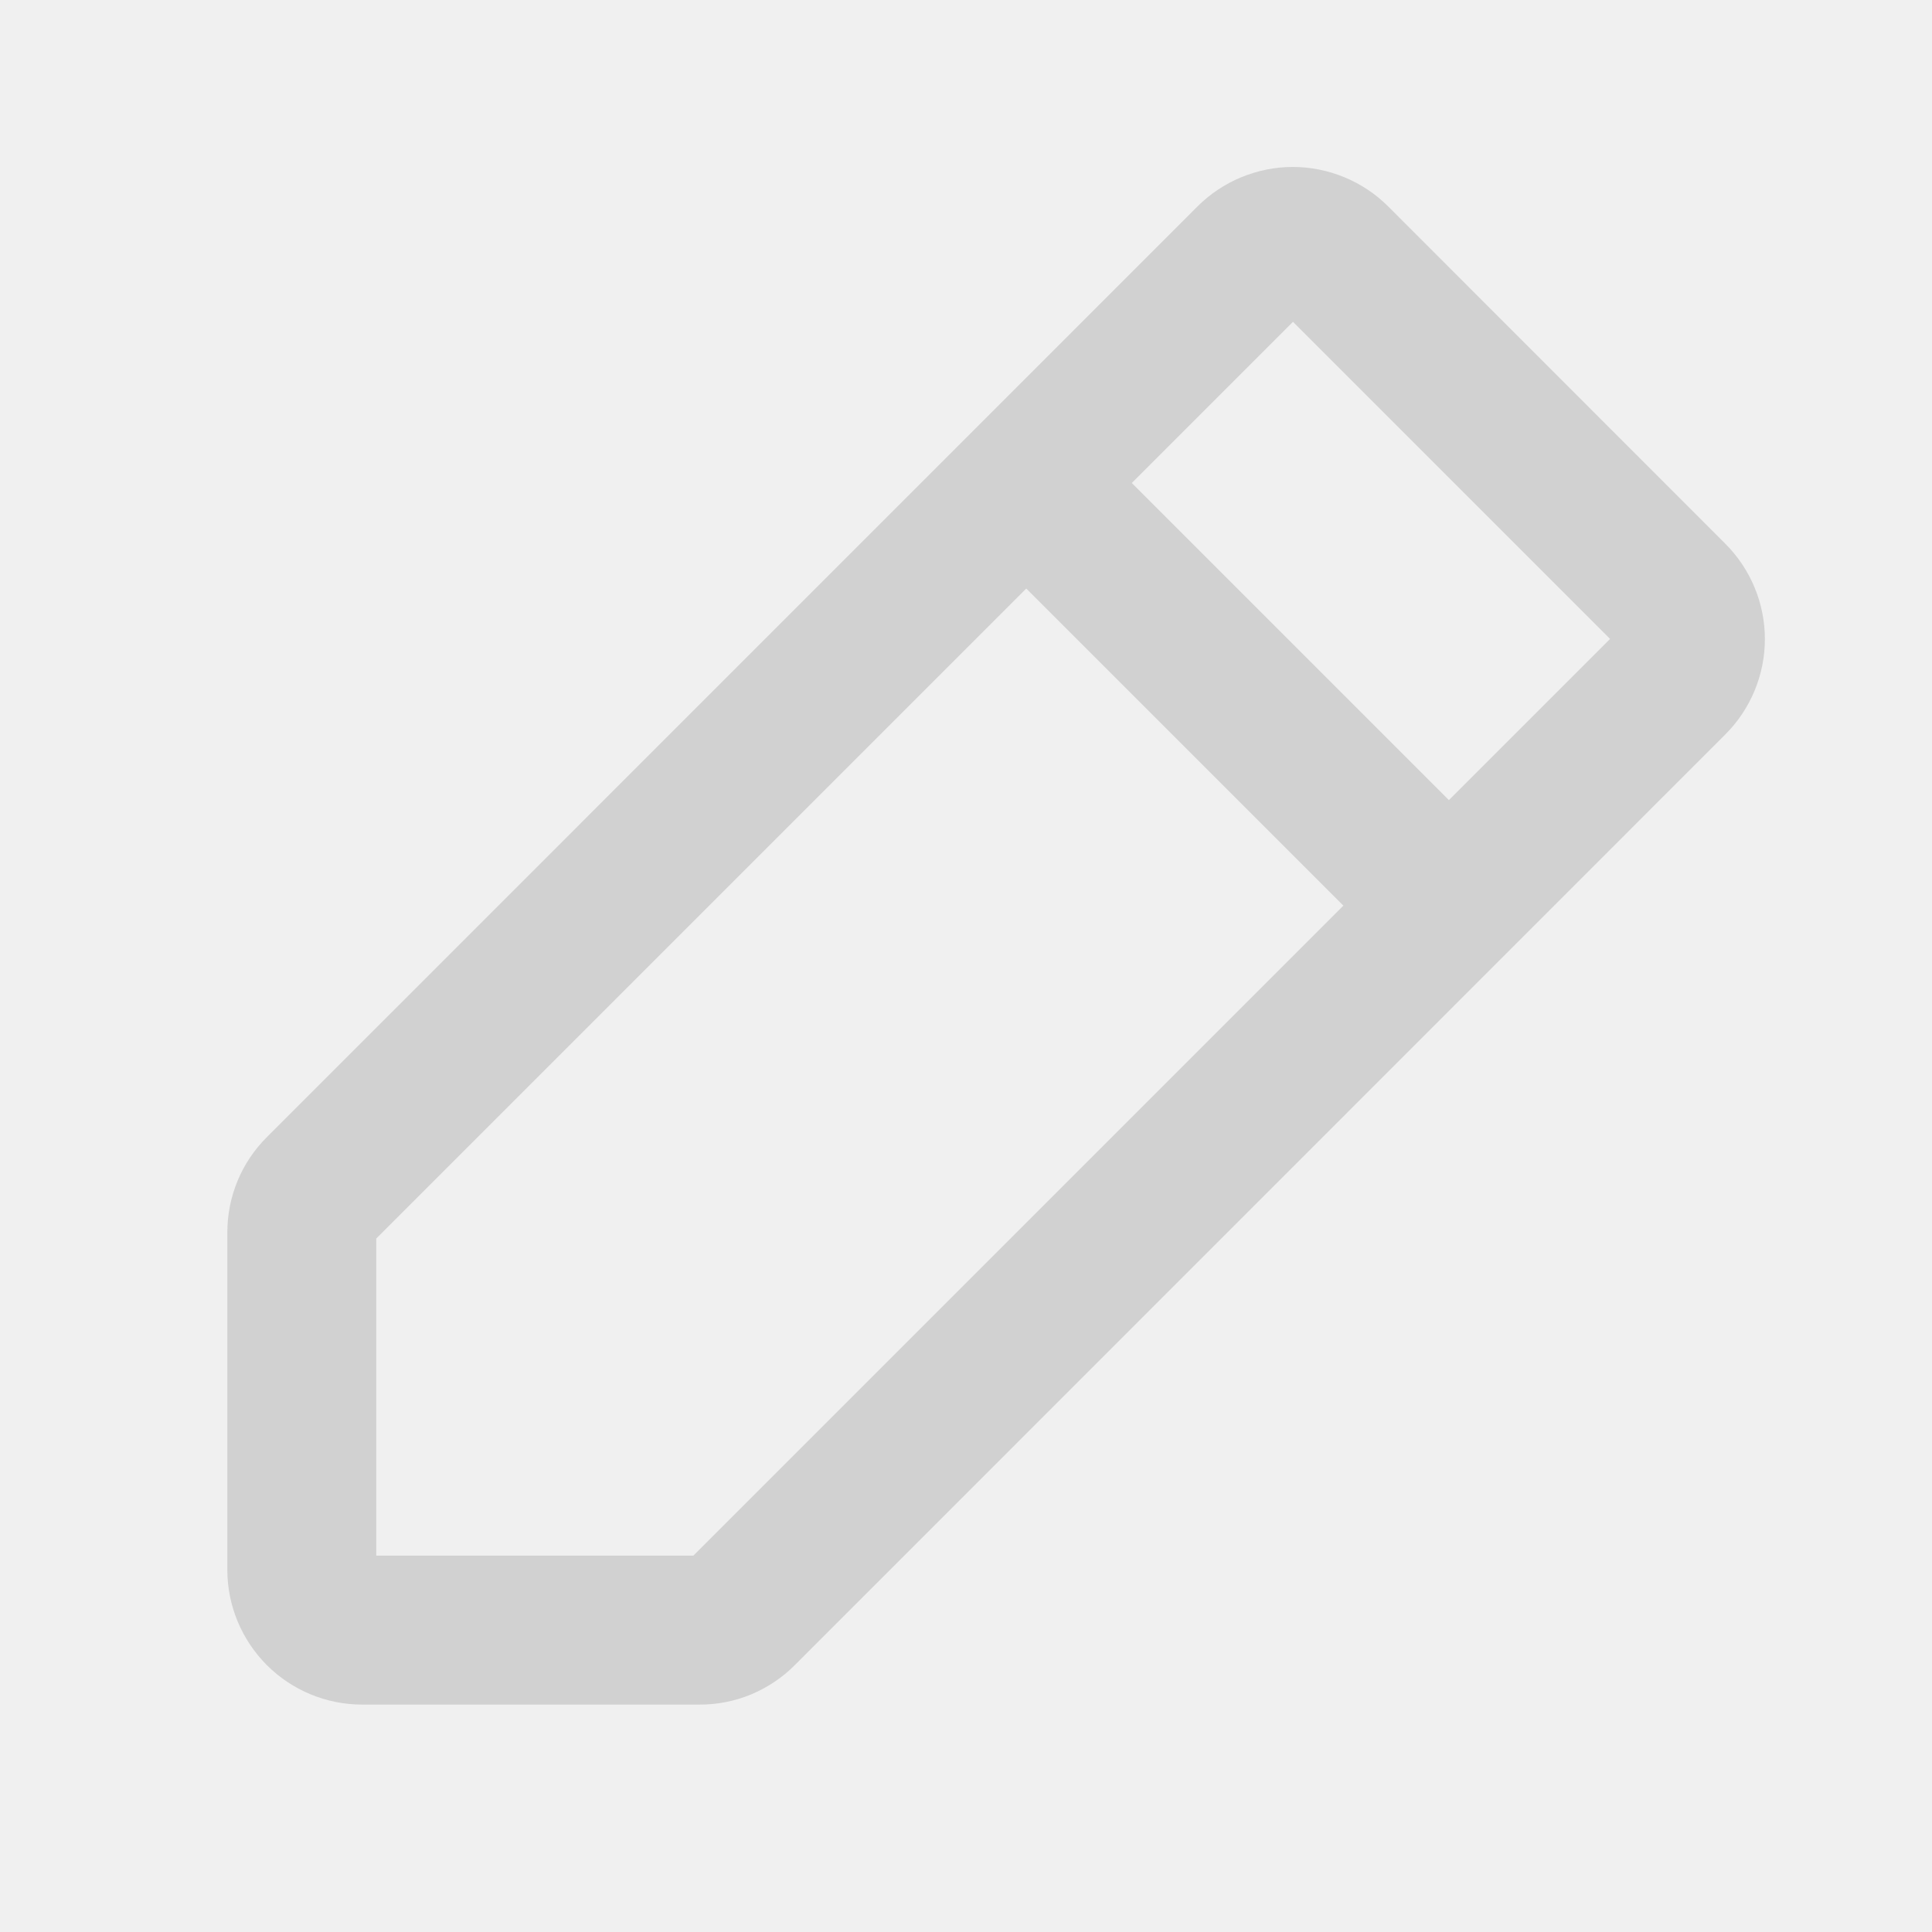
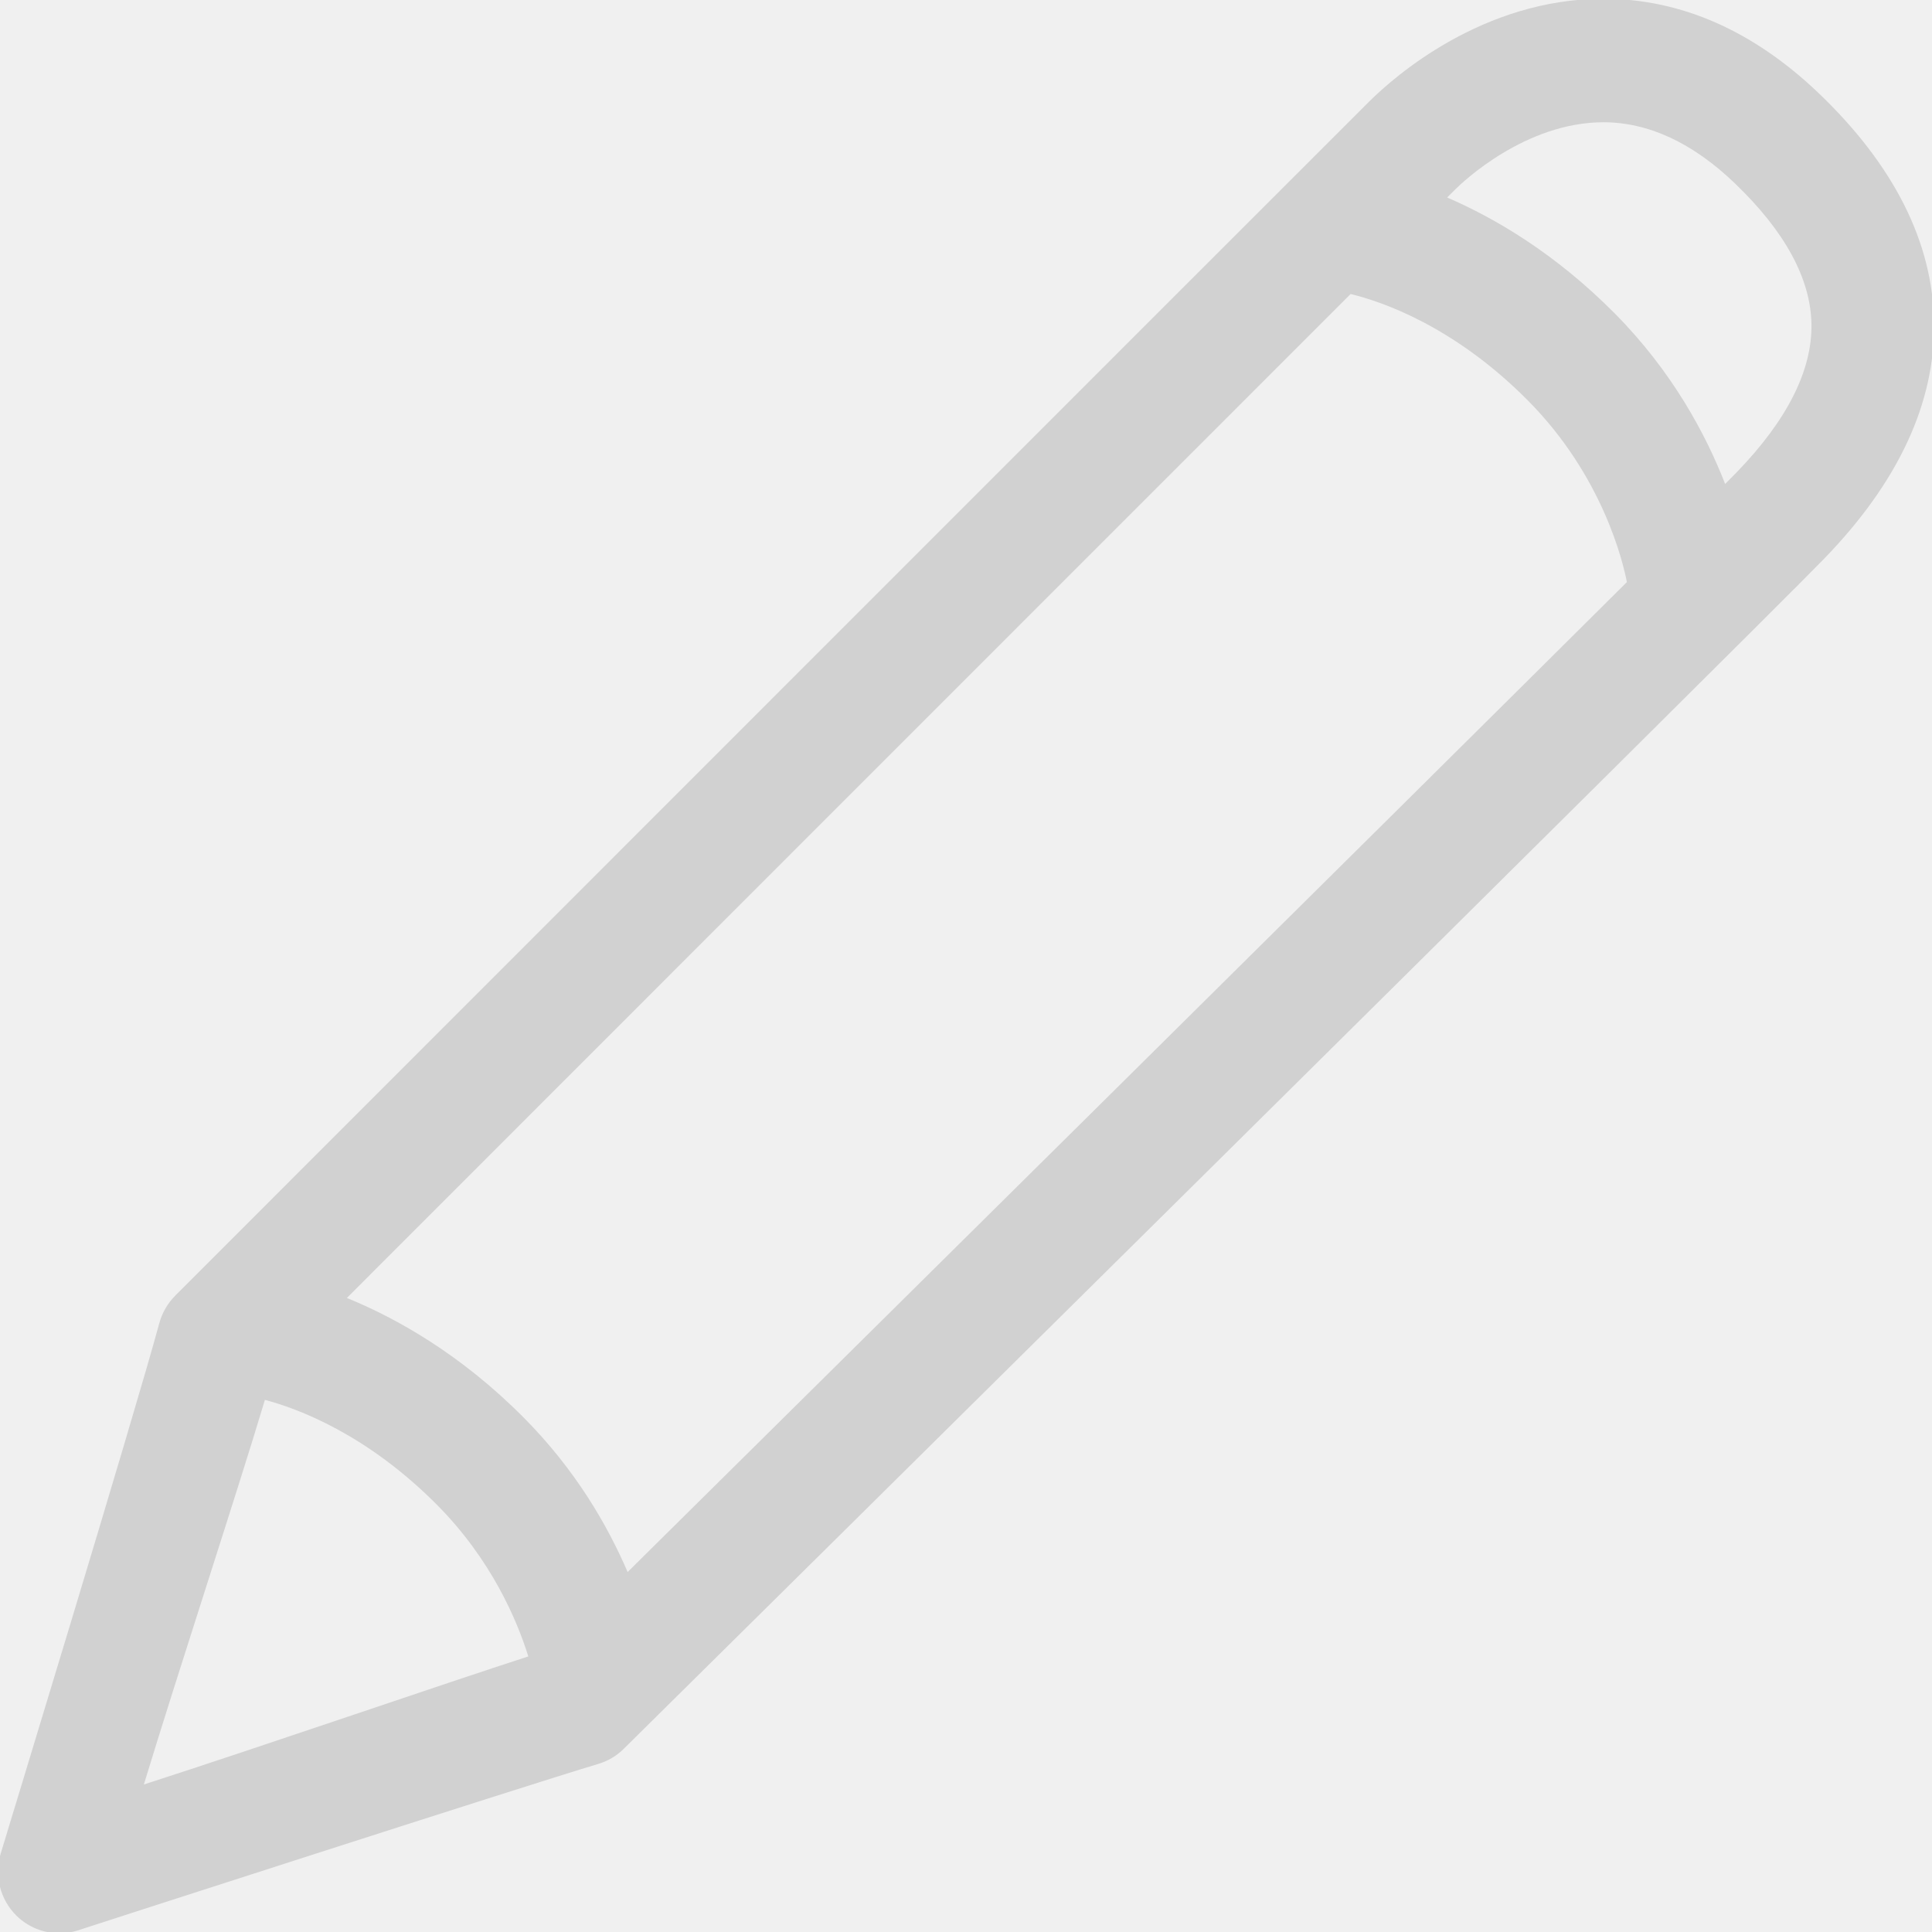
- <svg xmlns="http://www.w3.org/2000/svg" width="24" height="24" viewBox="0 0 24 24" fill="none">
-   <path fill-rule="evenodd" clip-rule="evenodd" d="M16.701 2.202C16.904 2.286 17.089 2.409 17.245 2.565L21.433 6.755C21.747 7.069 21.924 7.495 21.924 7.939C21.924 8.383 21.747 8.809 21.433 9.123L9.873 20.685C9.718 20.841 9.533 20.964 9.33 21.049C9.127 21.133 8.909 21.176 8.689 21.175H4.499C4.055 21.175 3.629 20.999 3.315 20.685C3.001 20.37 2.824 19.945 2.824 19.5L2.824 15.31C2.824 15.09 2.867 14.872 2.951 14.669C3.035 14.466 3.159 14.281 3.315 14.126L14.875 2.565C15.031 2.409 15.216 2.286 15.419 2.202C15.622 2.118 15.84 2.074 16.06 2.074C16.28 2.074 16.498 2.118 16.701 2.202ZM4.674 19.325H8.613L16.688 11.25L12.749 7.311L4.674 15.386V19.325ZM14.06 6L17.999 9.939L20.001 7.937L16.062 3.998L14.06 6Z" fill="#d1d1d1" />
+ <svg xmlns="http://www.w3.org/2000/svg" width="28" height="28" viewBox="0 0 28 28" fill="none">
+   <g clip-path="url(#clip0_102_670)">
+     <path d="M26.366 1.358C25.413 0.445 24.361 -0.018 23.239 -0.018C21.483 -0.018 20.203 1.116 19.852 1.463C19.36 1.951 2.54 18.777 2.54 18.777C2.43 18.888 2.35 19.025 2.309 19.176C1.929 20.578 0.029 26.797 0.011 26.86C-0.087 27.178 5.23441e-05 27.525 0.235 27.76C0.401 27.925 0.625 28.018 0.859 28.018C0.95 28.018 1.041 28.005 1.131 27.976C1.195 27.954 7.615 25.879 8.671 25.564C8.811 25.522 8.938 25.447 9.041 25.344C9.709 24.685 25.396 9.172 26.438 8.096C27.515 6.986 28.05 5.831 28.029 4.662C28.008 3.507 27.448 2.396 26.366 1.358ZM19.574 4.261C20.02 4.369 21.071 4.722 22.145 5.806C23.23 6.9 23.523 8.151 23.578 8.436C20.137 11.859 12.218 19.695 9.096 22.783C8.807 22.111 8.342 21.302 7.592 20.547C6.677 19.625 5.745 19.104 5.027 18.811C8.117 15.721 16.185 7.648 19.574 4.261ZM3.839 20.288C4.32 20.415 5.318 20.786 6.336 21.812C7.12 22.603 7.491 23.475 7.657 24.006C6.441 24.398 3.778 25.317 2.085 25.862C2.587 24.212 3.434 21.643 3.839 20.288ZM25.168 6.846C25.113 6.902 25.057 6.958 25.002 7.014C24.725 6.302 24.24 5.387 23.4 4.54C22.542 3.675 21.671 3.164 20.973 2.862C21.033 2.803 21.079 2.757 21.097 2.739C21.197 2.64 22.106 1.772 23.238 1.772C23.89 1.772 24.53 2.069 25.142 2.656C25.867 3.351 26.241 4.037 26.253 4.695C26.265 5.367 25.9 6.091 25.168 6.846Z" fill="#d1d1d1" />
+   </g>
+   <defs>
+     <clipPath id="clip0_102_670">
+       <rect width="28" height="28" fill="white" />
+     </clipPath>
+   </defs>
</svg>
